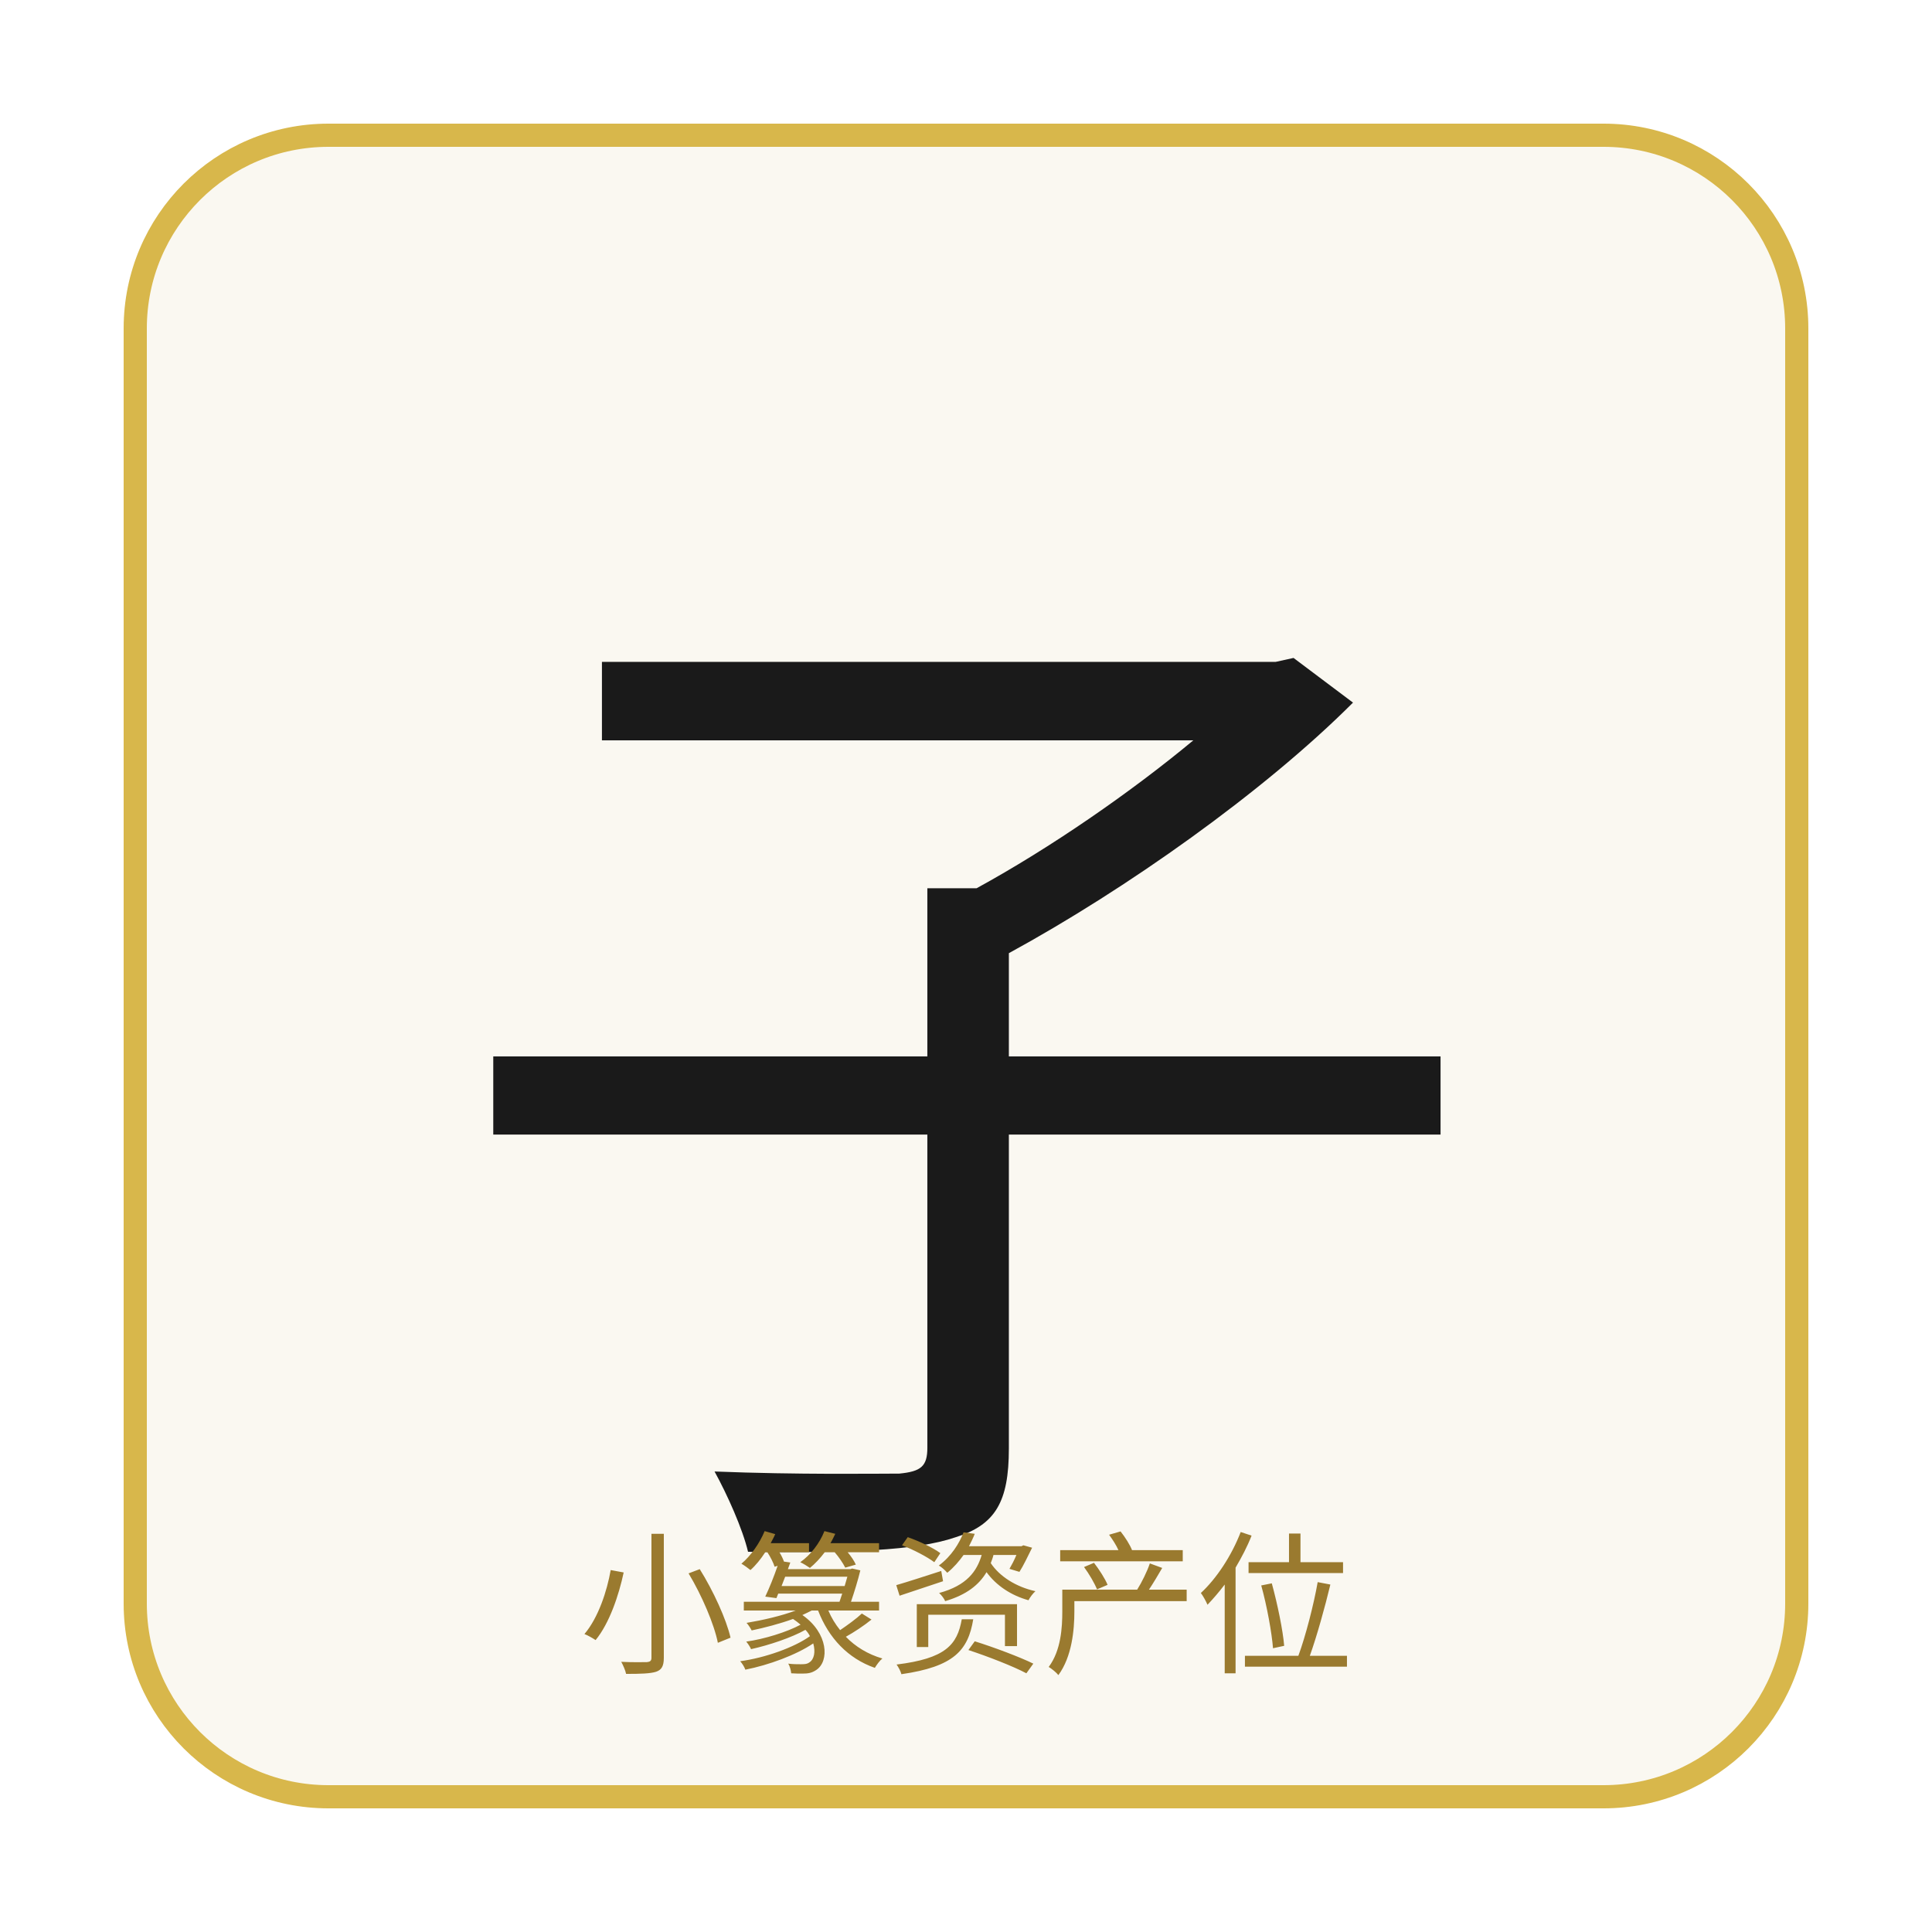
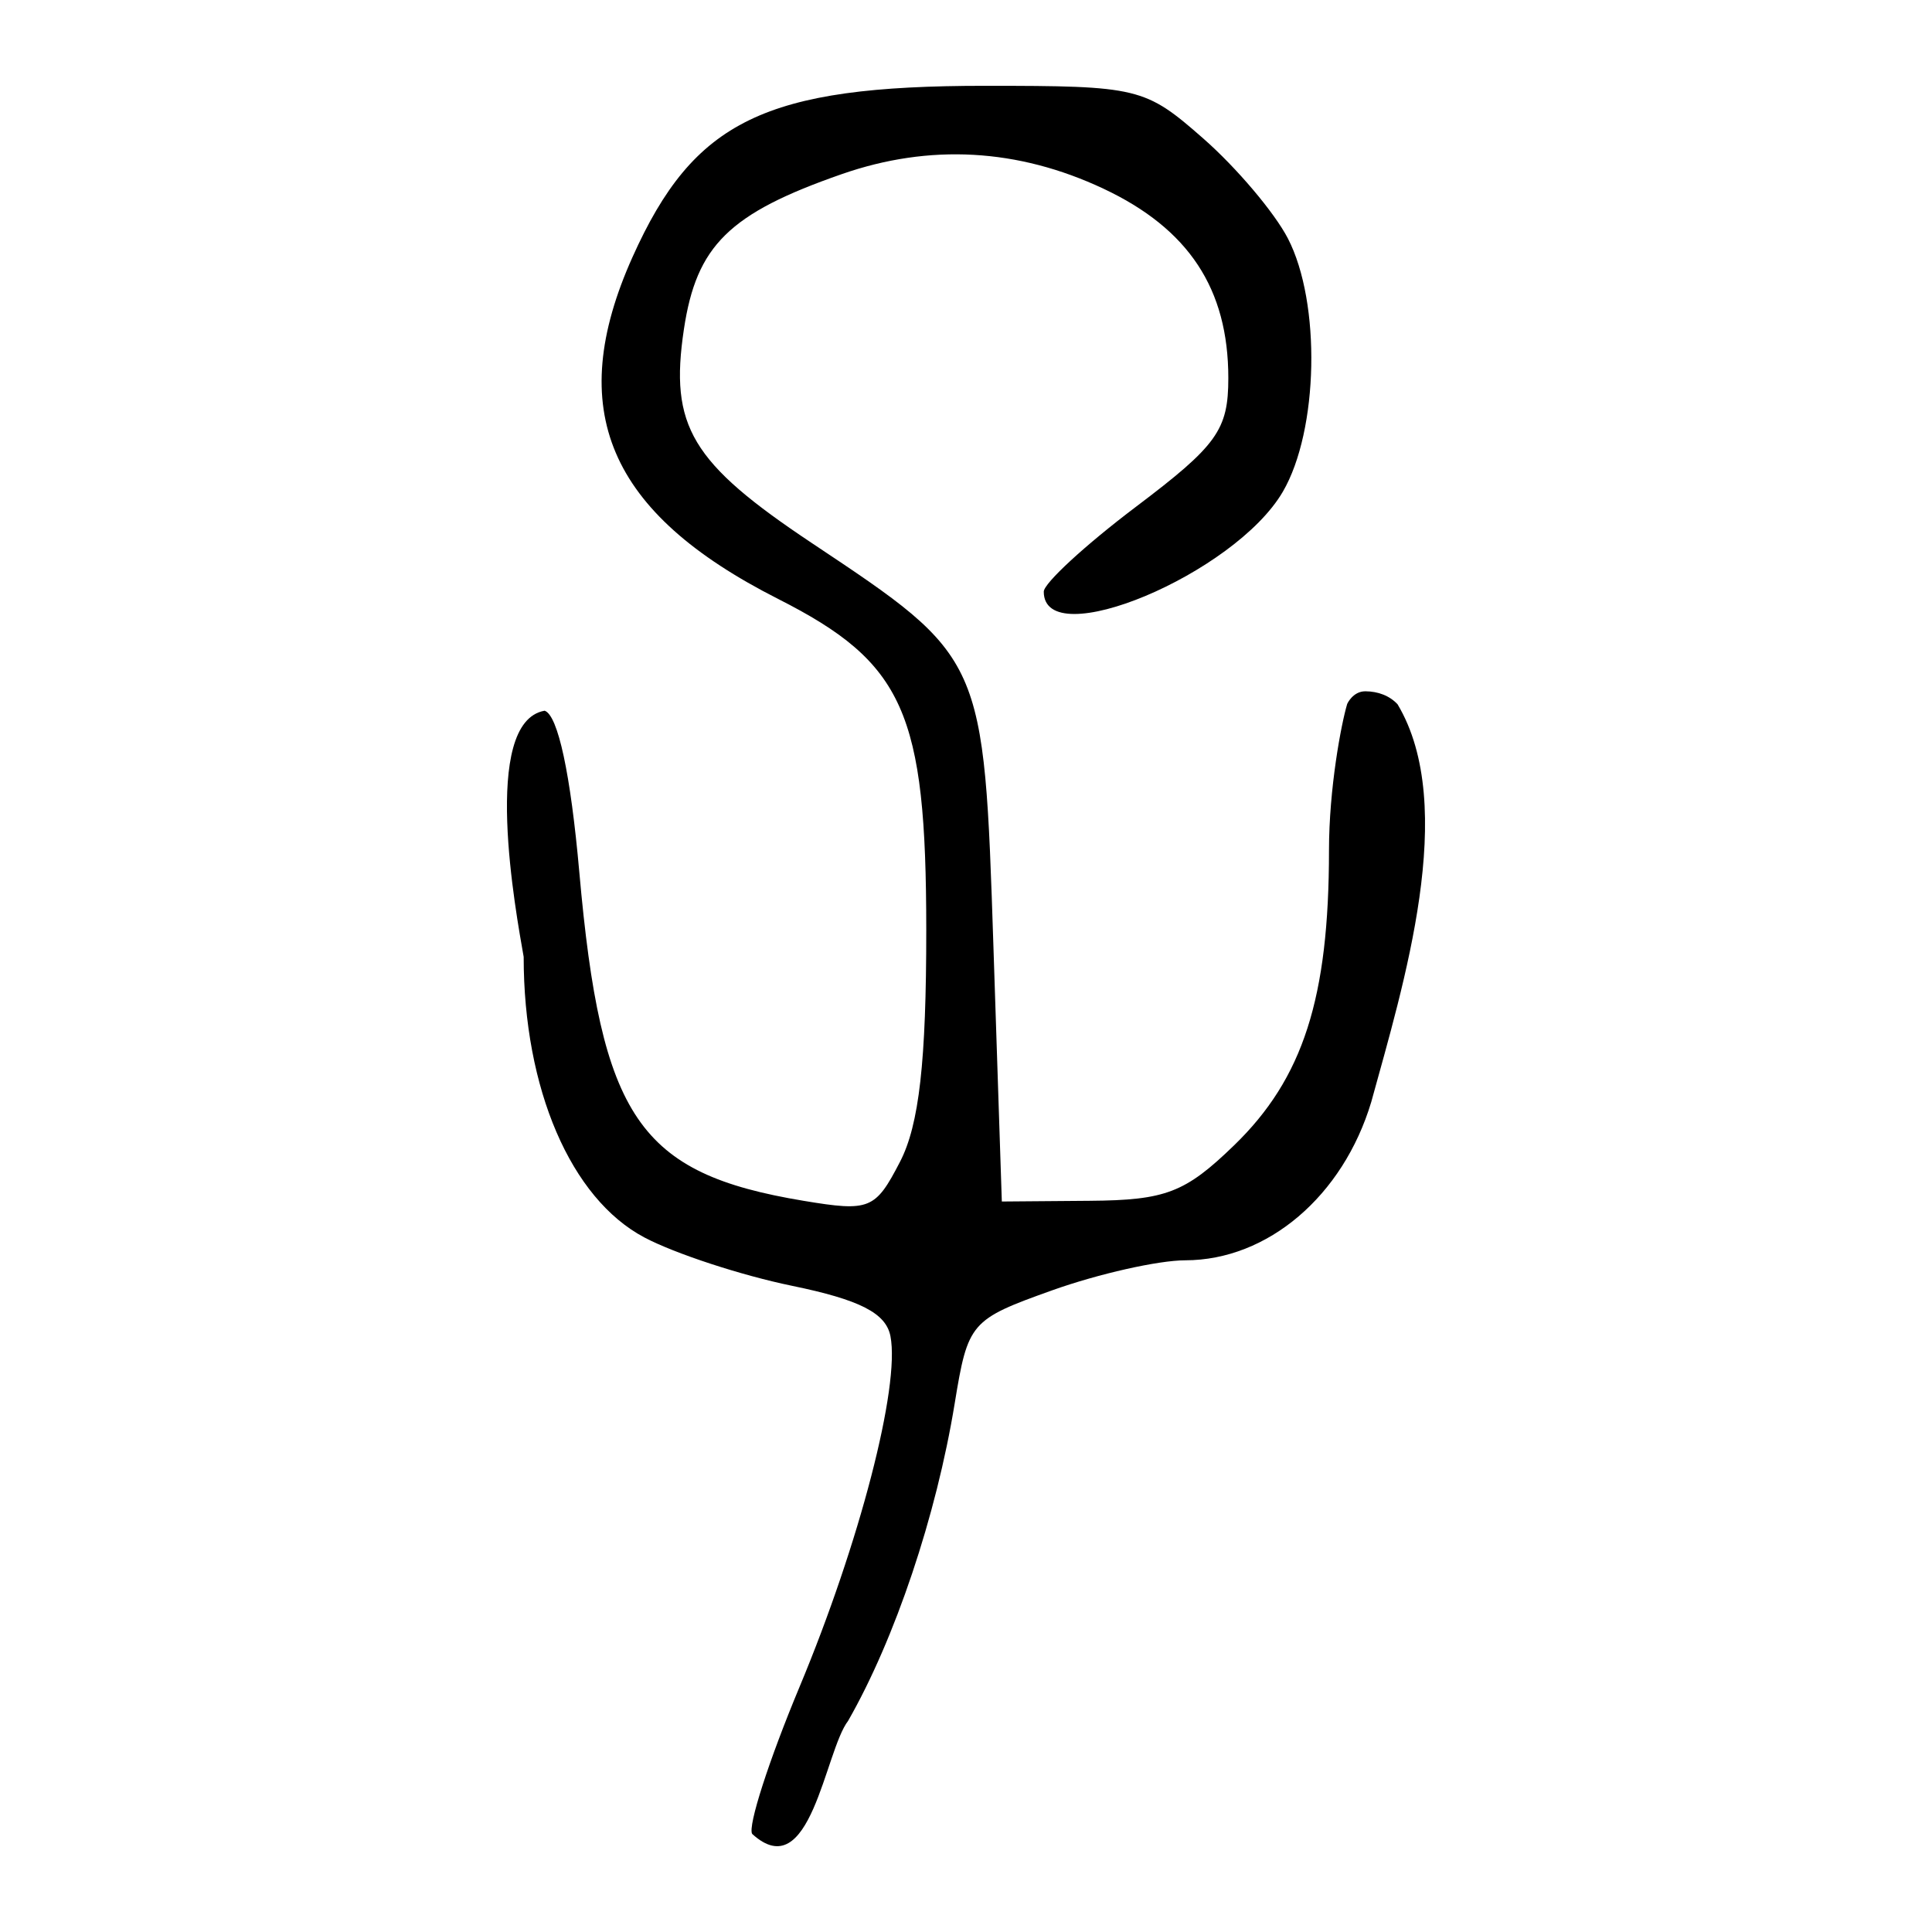
- <svg xmlns="http://www.w3.org/2000/svg" viewBox="0 0 100 100">
-   <rect x="7" y="7" width="86" height="86" rx="10" fill="#faf7f0" stroke="#d4af37" stroke-width="1.2" opacity="0.9" />
-   <text x="50" y="57" text-anchor="middle" dominant-baseline="middle" fill="#1a1a1a" font-size="54" font-family="STSong, Songti SC, serif">子</text>
-   <text x="50" y="86" text-anchor="middle" fill="#9a7a2f" font-size="8" font-family="PingFang SC, sans-serif">小篆资产位</text>
+ <svg xmlns="http://www.w3.org/2000/svg" width="300" height="300" id="svg2" version="1.0">
+   <defs id="defs4" />
+   <g id="layer1">
+     <path style="fill:#000000" d="M 217.011,109.358 C 226.501,125.244 217.923,152.937 212.927,171.117 C 208.541,185.723 196.847,195.681 184.059,195.699 C 179.849,195.704 170.543,197.803 163.379,200.361 C 150.68,204.897 150.3,205.338 148.242,217.936 C 145.39,235.393 138.985,254.464 131.695,267.211 C 128.072,271.921 125.864,293.062 116.796,284.768 C 116.081,283.612 119.386,273.354 124.139,261.972 C 133.473,239.626 139.781,215.302 138.269,207.486 C 137.576,203.902 133.533,201.831 122.998,199.662 C 115.117,198.04 104.789,194.657 100.047,192.145 C 88.633,186.099 81.315,169.079 81.315,148.578 C 80.137,141.815 74.594,112.096 84.571,110.359 C 86.642,111.044 88.603,120.171 89.955,135.424 C 93.344,173.63 99.201,182.213 124.782,186.462 C 135.047,188.167 135.921,187.813 139.762,180.386 C 142.726,174.654 143.837,164.817 143.83,144.365 C 143.818,110.594 140.376,102.909 120.826,93.002 C 94.396,79.609 87.583,63.609 98.219,39.91 C 107.744,18.684 118.777,13.324 152.937,13.324 C 176.801,13.324 177.802,13.566 186.868,21.526 C 192.006,26.037 197.909,33.013 199.985,37.028 C 205.148,47.013 204.753,66.827 199.2,76.351 C 191.729,89.166 162.076,101.565 162.076,91.875 C 162.076,90.569 168.524,84.632 176.405,78.682 C 189.006,69.168 190.733,66.76 190.733,58.701 C 190.733,44.849 184.579,35.52 171.33,29.292 C 158.041,23.046 144.339,22.287 130.697,27.042 C 113.225,33.131 108.146,38.124 106.197,51.125 C 103.938,66.186 107.323,71.842 126.067,84.33 C 152.858,102.177 152.776,101.996 154.261,147.04 L 155.563,186.57 L 169.209,186.46 C 181.016,186.366 184.038,185.203 191.639,177.837 C 202.357,167.449 206.365,154.983 206.365,132.038 C 206.365,122.439 208.257,112.427 209.195,109.296 C 209.195,109.296 210.072,107.328 212.026,107.343 C 213.979,107.359 215.764,108.02 217.011,109.358" id="path2237" />
+   </g>
</svg>
